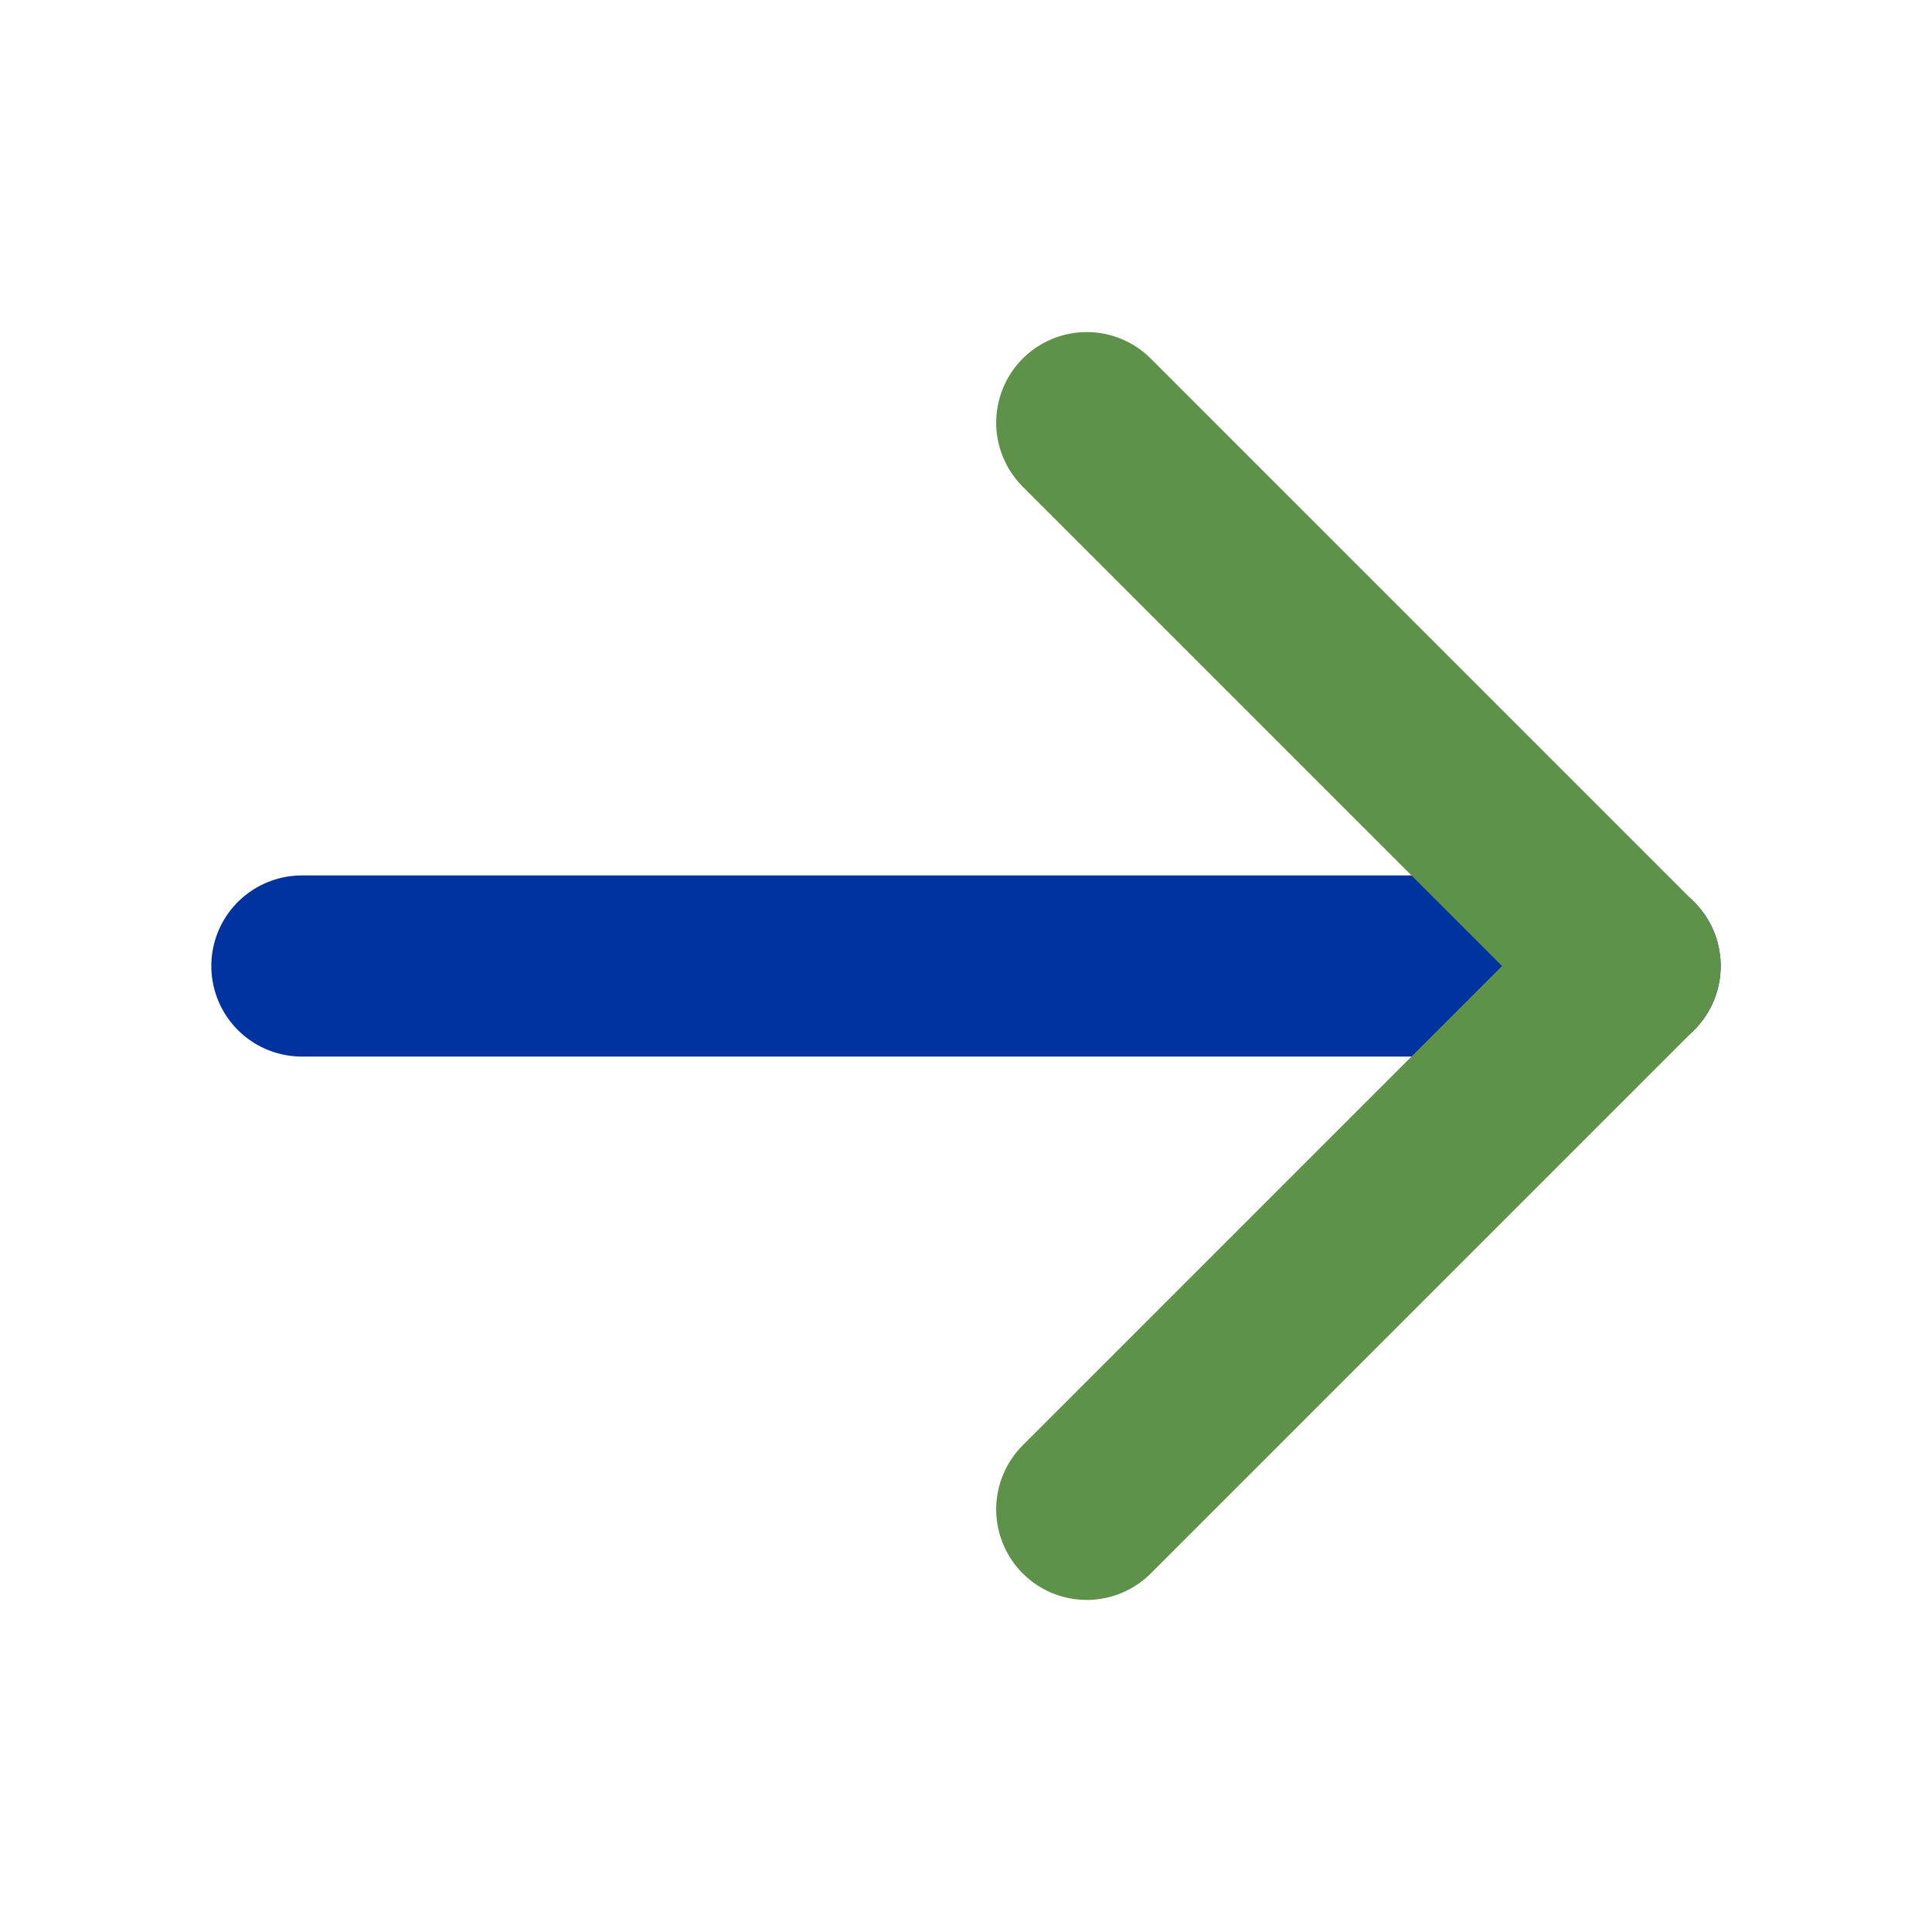
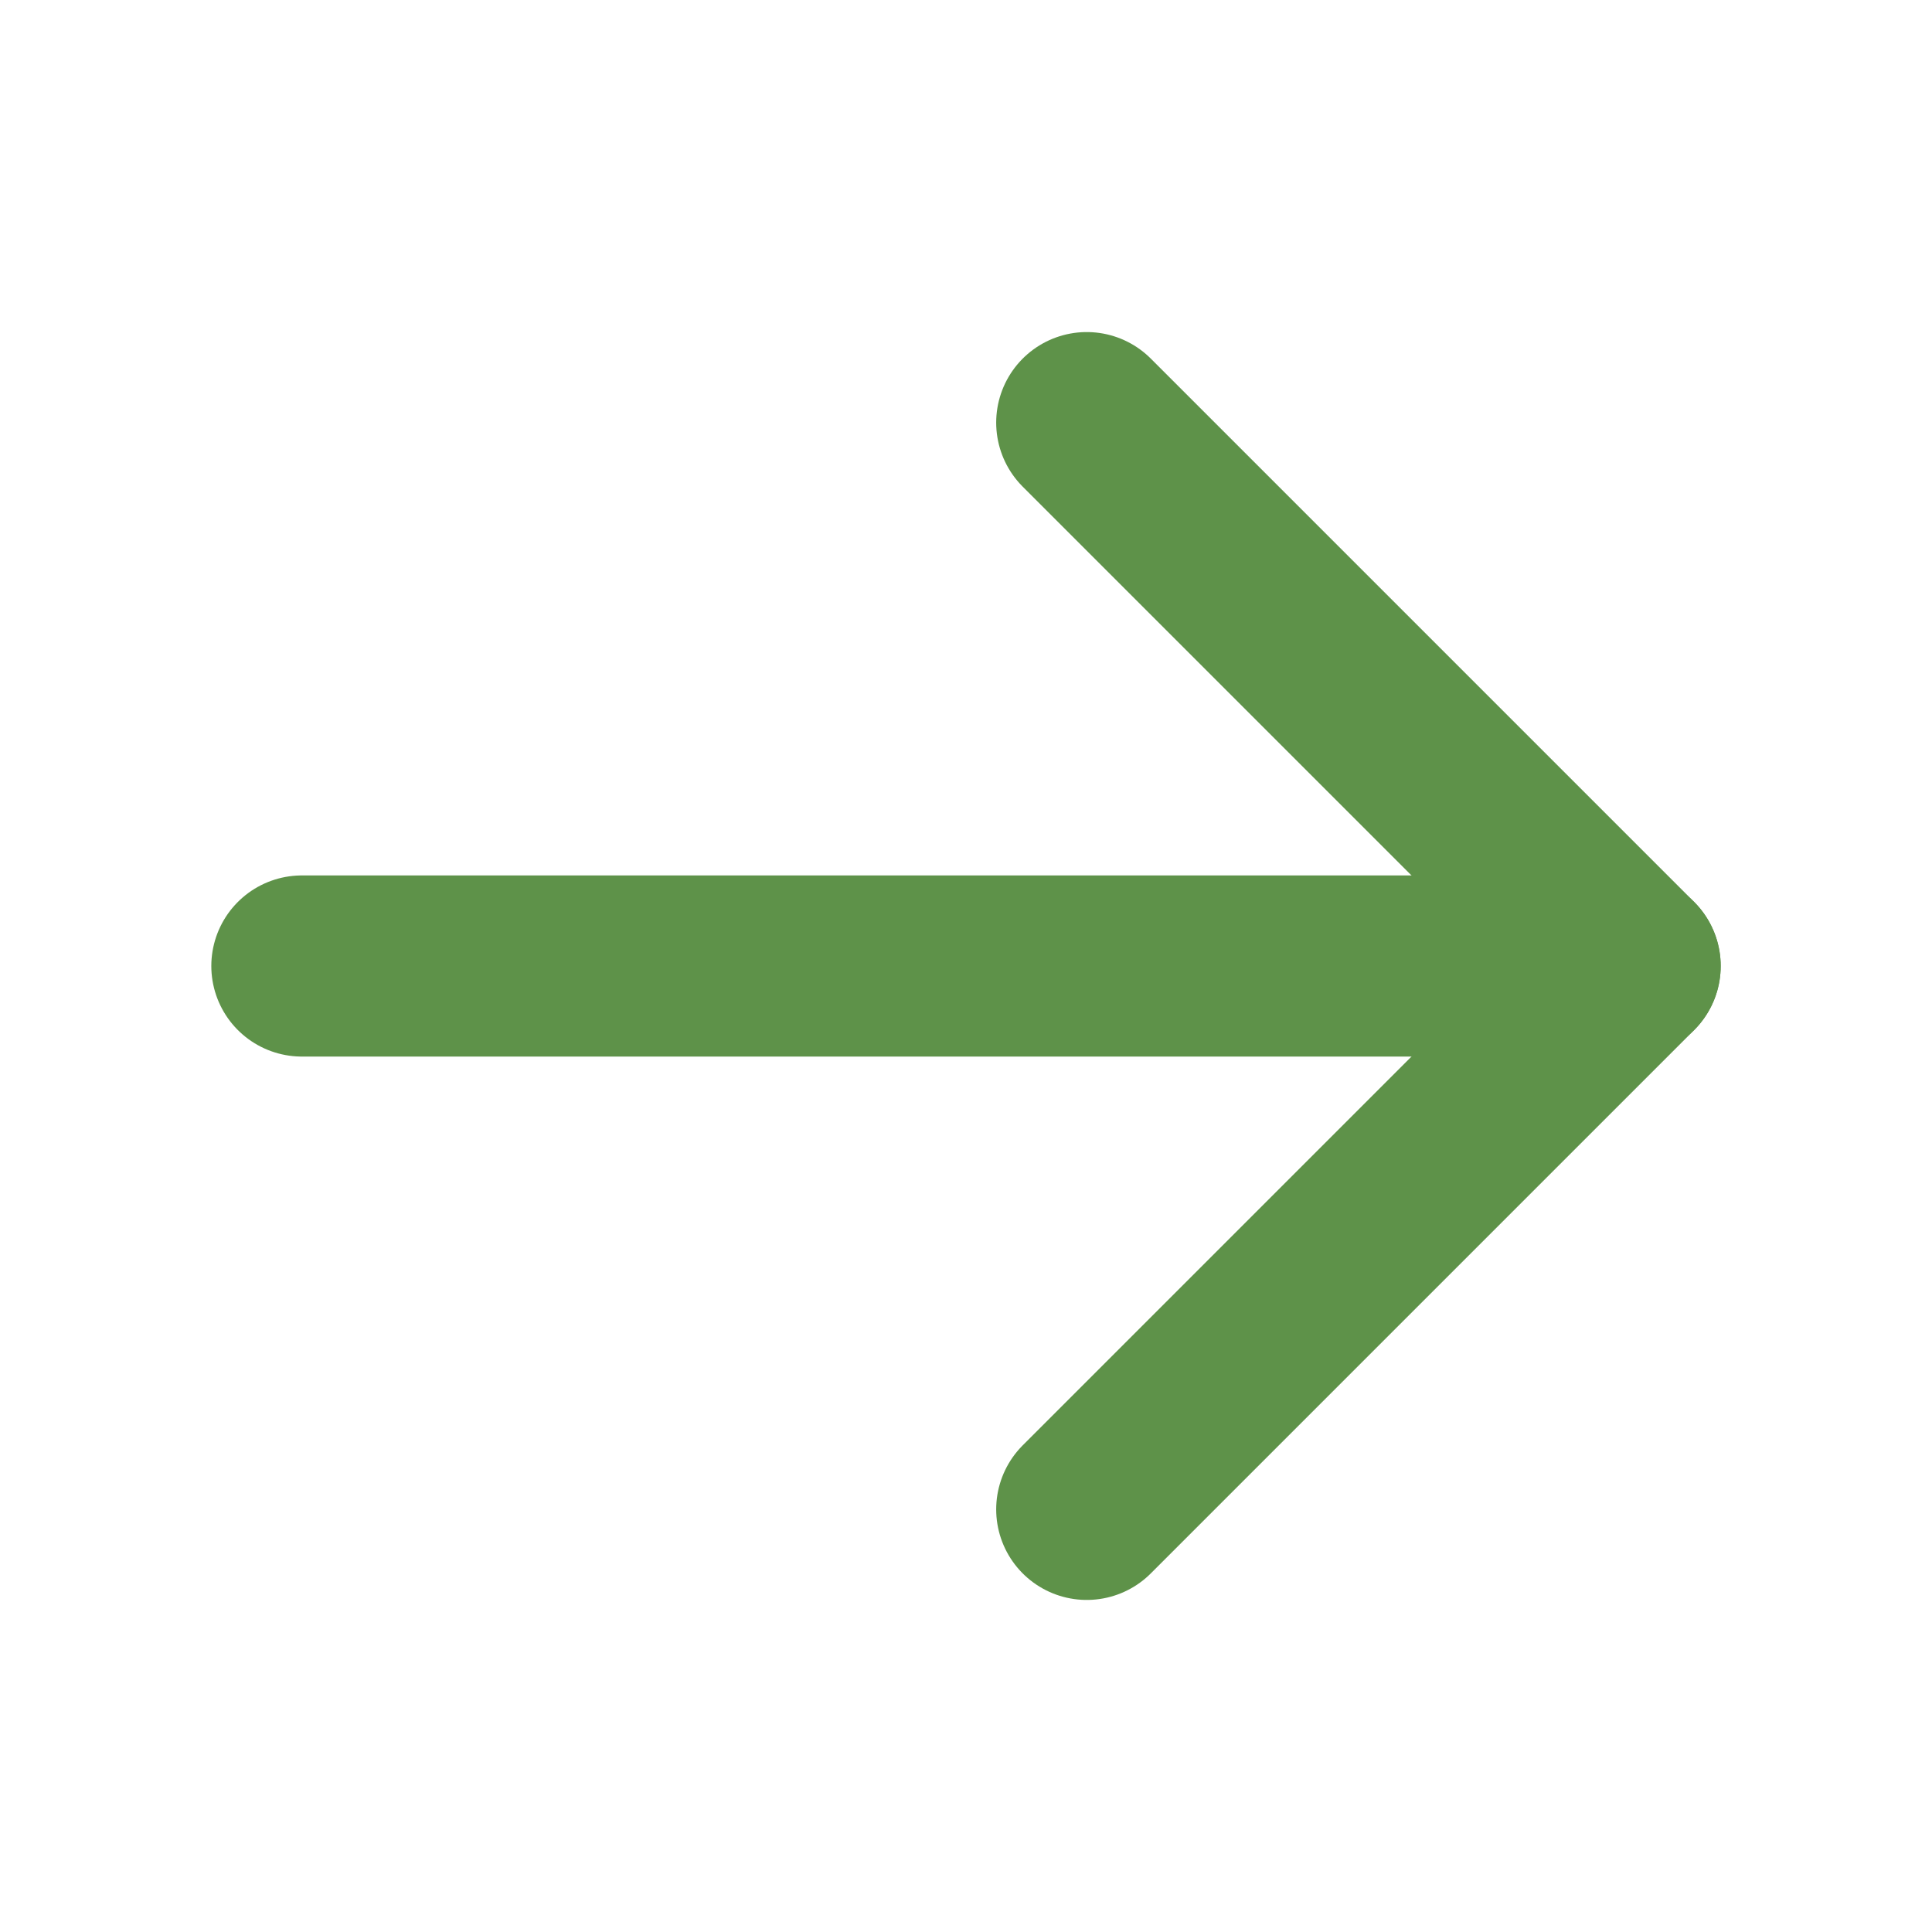
<svg xmlns="http://www.w3.org/2000/svg" width="32" height="32" viewBox="0 0 32 32" fill="none">
-   <path d="M5 16H27" stroke="#0032A0" stroke-width="3" stroke-linecap="round" stroke-linejoin="round" />
+   <path d="M5 16H27" stroke="#5E9249" stroke-width="3" stroke-linecap="round" stroke-linejoin="round" />
  <path d="M18 7L27 16L18 25" stroke="#5E9249" stroke-width="3" stroke-linecap="round" stroke-linejoin="round" />
</svg>
